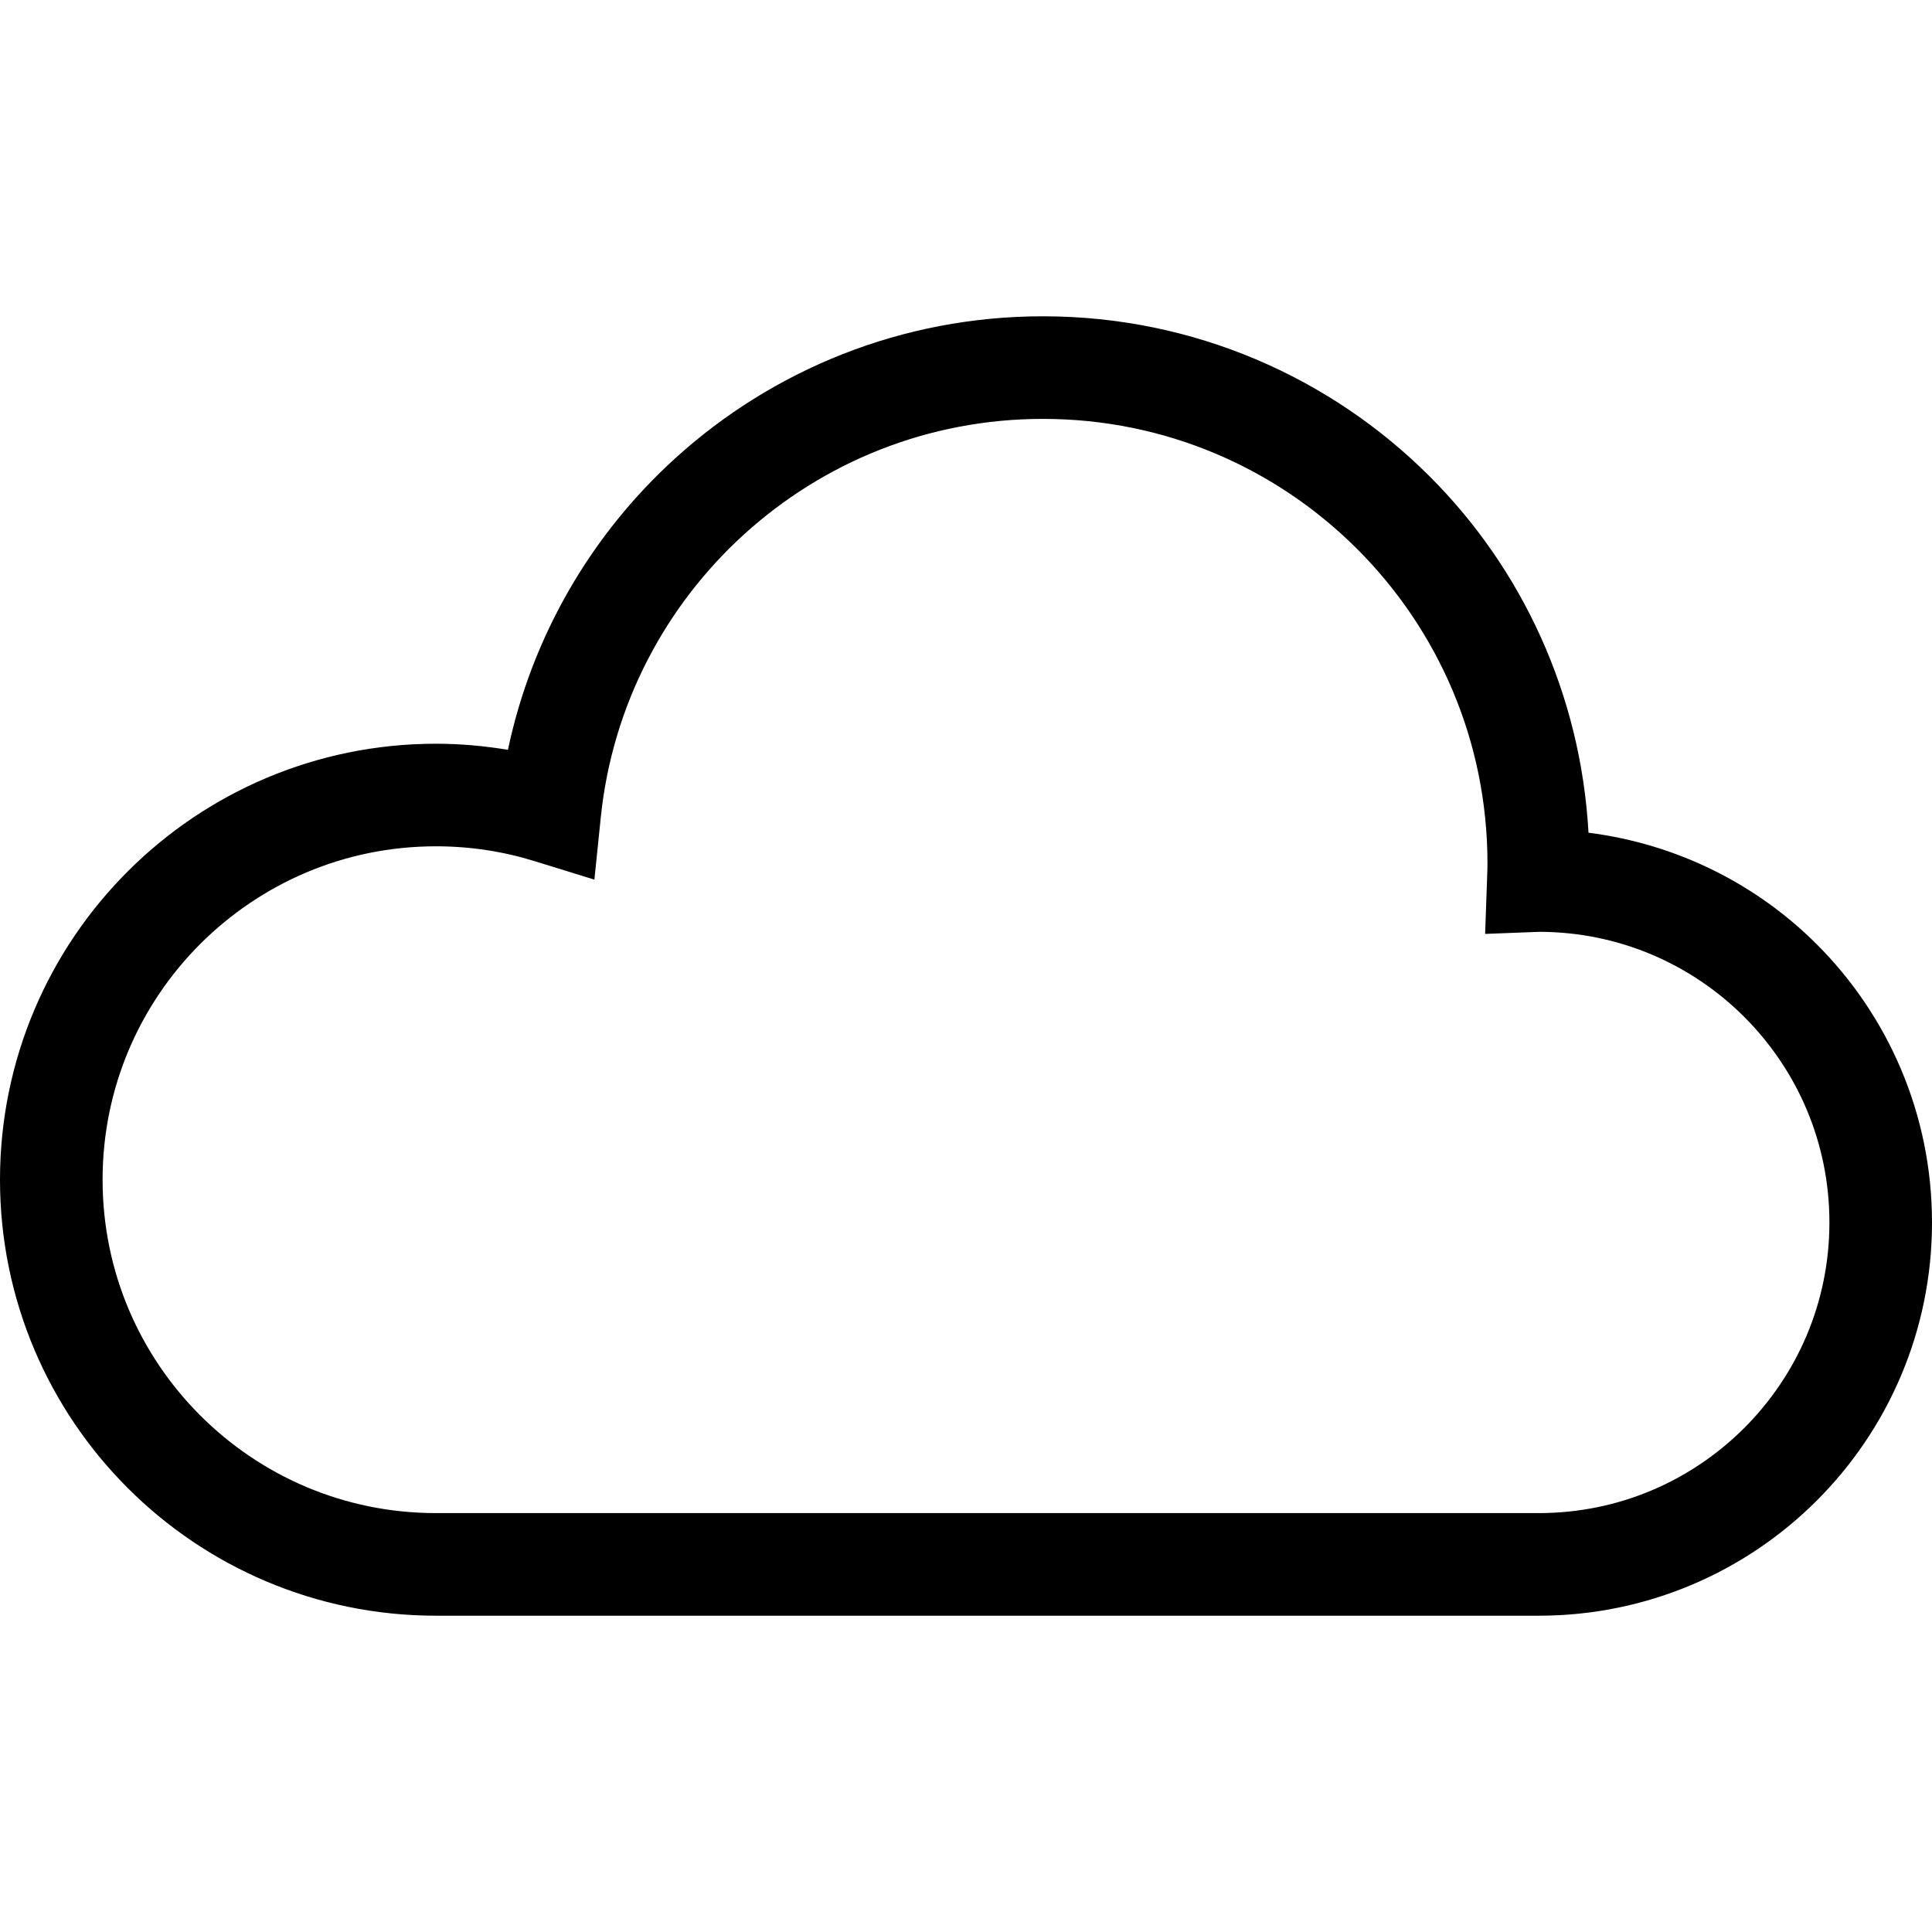
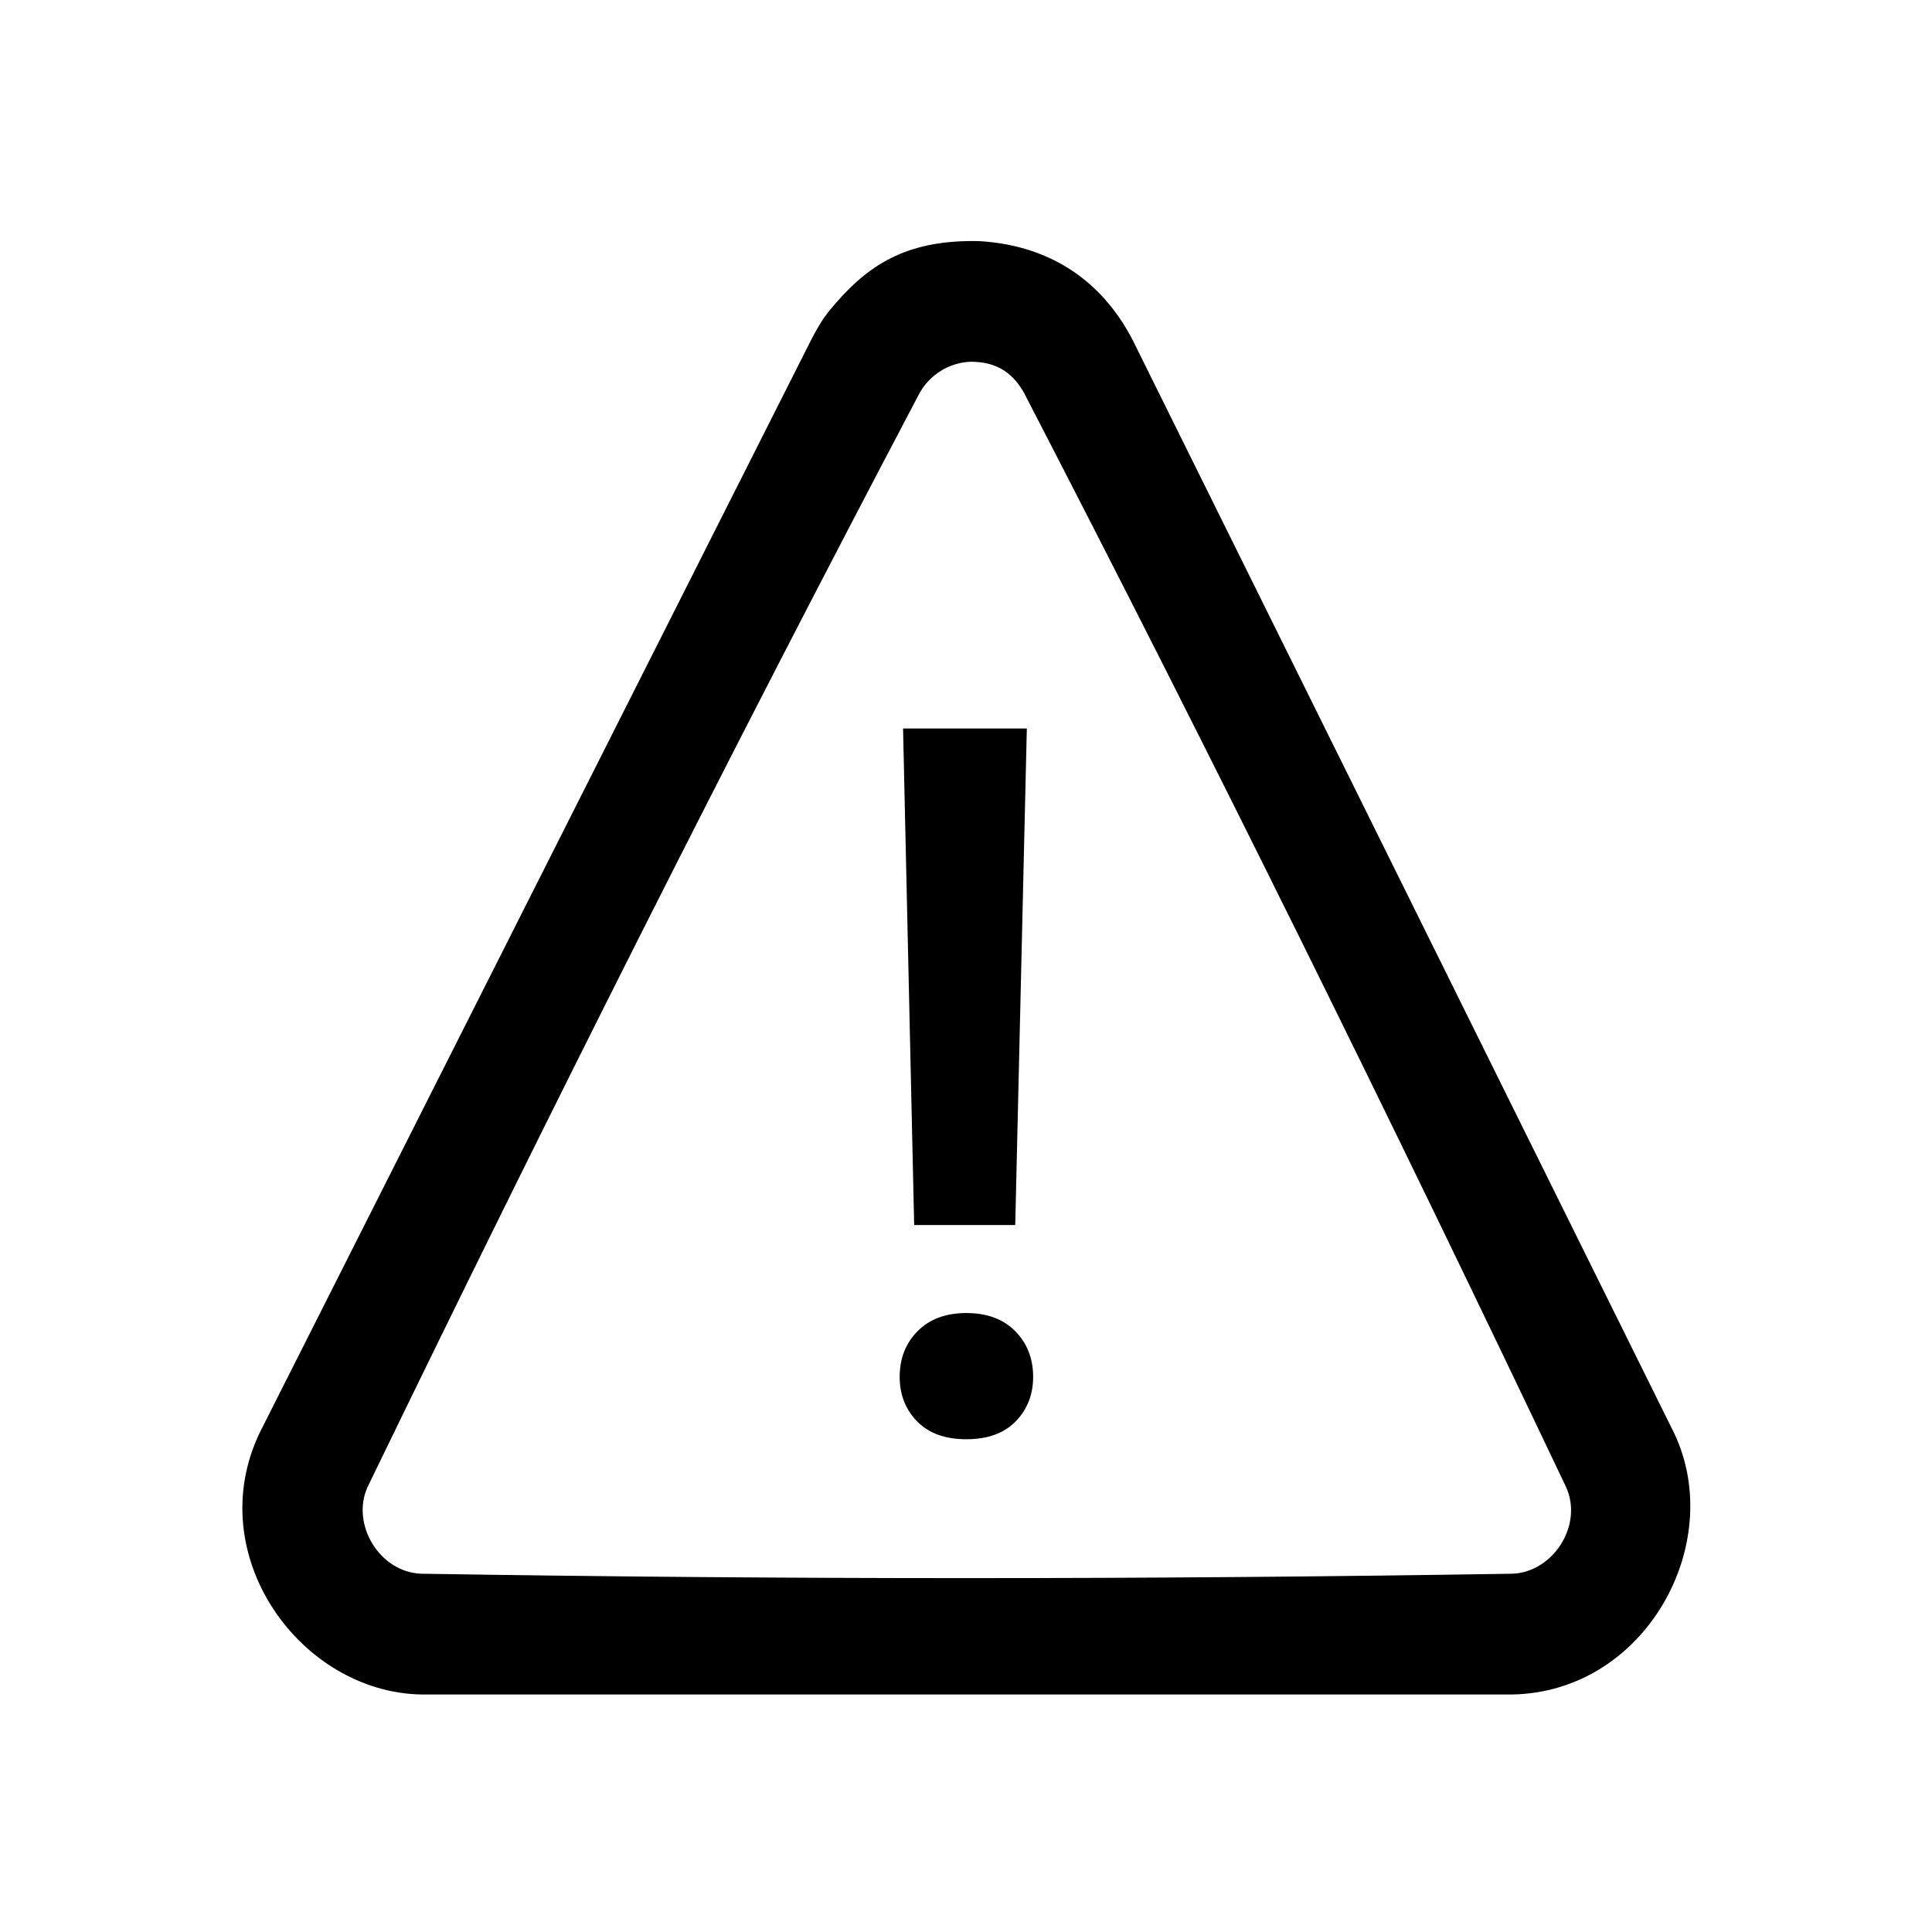
- <svg xmlns="http://www.w3.org/2000/svg" height="800px" width="800px" version="1.1" id="_x32_" viewBox="0 0 512 512" xml:space="preserve">
-   <style type="text/css">
- 	.st0{fill:#000000;}
- </style>
-   <g>
-     <path class="st0" d="M481.478,250.268c-15.889-15.902-37.029-26.616-60.508-29.59c-2.047-36.756-17.64-70-42.06-94.392   c-26.192-26.219-62.529-42.474-102.519-42.465c-37.457-0.009-71.724,14.261-97.427,37.612   c-22.111,20.059-37.948,46.94-44.359,77.28c-6.212-1.033-12.575-1.616-19.066-1.616c-31.858-0.008-60.83,12.947-81.696,33.844   C12.955,251.804-0.004,280.776,0,312.634c-0.004,31.867,12.955,60.839,33.844,81.701c20.866,20.888,49.838,33.844,81.696,33.844   h292.25c28.73,0,54.869-11.684,73.688-30.525c18.837-18.815,30.531-44.954,30.522-73.688   C512.009,295.231,500.316,269.083,481.478,250.268z M462.254,378.424c-13.983,13.961-33.151,22.556-54.463,22.564H115.54   c-24.441-0.008-46.442-9.866-62.476-25.883c-16.008-16.027-25.87-38.027-25.878-62.472c0.008-24.436,9.87-46.445,25.878-62.472   c16.035-16.008,38.036-25.875,62.476-25.883c9.125,0,17.879,1.376,26.135,3.936l15.845,4.898l1.694-16.503   c3.044-29.651,17.085-56.03,38.022-75.047c20.951-19,48.639-30.552,79.156-30.552c32.573,0,61.938,13.158,83.299,34.505   c21.338,21.357,34.501,50.726,34.505,83.299c0,1.148-0.052,2.489-0.106,4.06l-0.516,14.623l14.441-0.556   c21.22,0.07,40.304,8.648,54.238,22.557c13.961,13.987,22.557,33.155,22.561,54.467   C484.81,345.277,476.215,364.445,462.254,378.424z" />
+ <svg xmlns="http://www.w3.org/2000/svg" fill="#000000" width="800px" height="800px" viewBox="0 0 64 64" version="1.1" xml:space="preserve" style="fill-rule:evenodd;clip-rule:evenodd;stroke-linejoin:round;stroke-miterlimit:2;">
+   <rect id="Icons" x="-640" y="-64" width="1280" height="800" style="fill:none;" />
+   <g id="Icons1">
+     <g id="Strike">
+ 
+ </g>
+     <g id="H1">
+ 
+ </g>
+     <g id="H2">
+ 
+ </g>
+     <g id="H3">
+ 
+ </g>
+     <g id="list-ul">
+ 
+ </g>
+     <g id="hamburger-1">
+ 
+ </g>
+     <g id="hamburger-2">
+ 
+ </g>
+     <g id="list-ol">
+ 
+ </g>
+     <g id="list-task">
+ 
+ </g>
+     <g id="trash">
+ 
+ </g>
+     <g id="vertical-menu">
+ 
+ </g>
+     <g id="horizontal-menu">
+ 
+ </g>
+     <g id="sidebar-2">
+ 
+ </g>
+     <g id="Pen">
+ 
+ </g>
+     <g id="Pen1">
+ 
+ </g>
+     <g id="clock">
+ 
+ </g>
+     <g id="external-link">
+ 
+ </g>
+     <g id="hr">
+ 
+ </g>
+     <g id="info">
+ 
+ </g>
+     <g id="warning">
+       <path d="M32.427,7.987c2.183,0.124 4,1.165 5.096,3.281l17.936,36.208c1.739,3.66 -0.954,8.585 -5.373,8.656l-36.119,0c-4.022,-0.064 -7.322,-4.631 -5.352,-8.696l18.271,-36.207c0.342,-0.65 0.498,-0.838 0.793,-1.179c1.186,-1.375 2.483,-2.111 4.748,-2.063Zm-0.295,3.997c-0.687,0.034 -1.316,0.419 -1.659,1.017c-6.312,11.979 -12.397,24.081 -18.301,36.267c-0.546,1.225 0.391,2.797 1.762,2.863c12.06,0.195 24.125,0.195 36.185,0c1.325,-0.064 2.321,-1.584 1.769,-2.85c-5.793,-12.184 -11.765,-24.286 -17.966,-36.267c-0.366,-0.651 -0.903,-1.042 -1.79,-1.03Z" style="fill-rule:nonzero;" />
+       <path d="M33.631,40.581l-3.348,0l-0.368,-16.449l4.1,0l-0.384,16.449Zm-3.828,5.03c0,-0.609 0.197,-1.113 0.592,-1.514c0.396,-0.4 0.935,-0.601 1.618,-0.601c0.684,0 1.223,0.201 1.618,0.601c0.395,0.401 0.593,0.905 0.593,1.514c0,0.587 -0.193,1.078 -0.577,1.473c-0.385,0.395 -0.929,0.593 -1.634,0.593c-0.705,0 -1.249,-0.198 -1.634,-0.593c-0.384,-0.395 -0.576,-0.886 -0.576,-1.473Z" style="fill-rule:nonzero;" />
+     </g>
+     <g id="plus-circle">
+ 
+ </g>
+     <g id="minus-circle">
+ 
+ </g>
+     <g id="vue">
+ 
+ </g>
+     <g id="cog">
+ 
+ </g>
+     <g id="logo">
+ 
+ </g>
+     <g id="radio-check">
+ 
+ </g>
+     <g id="eye-slash">
+ 
+ </g>
+     <g id="eye">
+ 
+ </g>
+     <g id="toggle-off">
+ 
+ </g>
+     <g id="shredder">
+ 
+ </g>
+     <g id="spinner--loading--dots-">
+ 
+ </g>
+     <g id="react">
+ 
+ </g>
+     <g id="check-selected">
+ 
+ </g>
+     <g id="turn-off">
+ 
+ </g>
+     <g id="code-block">
+ 
+ </g>
+     <g id="user">
+ 
+ </g>
+     <g id="coffee-bean">
+ 
+ </g>
+     <g id="coffee-beans">
+       <g id="coffee-bean1">
+ 
+ </g>
+     </g>
+     <g id="coffee-bean-filled">
+ 
+ </g>
+     <g id="coffee-beans-filled">
+       <g id="coffee-bean2">
+ 
+ </g>
+     </g>
+     <g id="clipboard">
+ 
+ </g>
+     <g id="clipboard-paste">
+ 
+ </g>
+     <g id="clipboard-copy">
+ 
+ </g>
+     <g id="Layer1">
+ 
+ </g>
  </g>
</svg>
